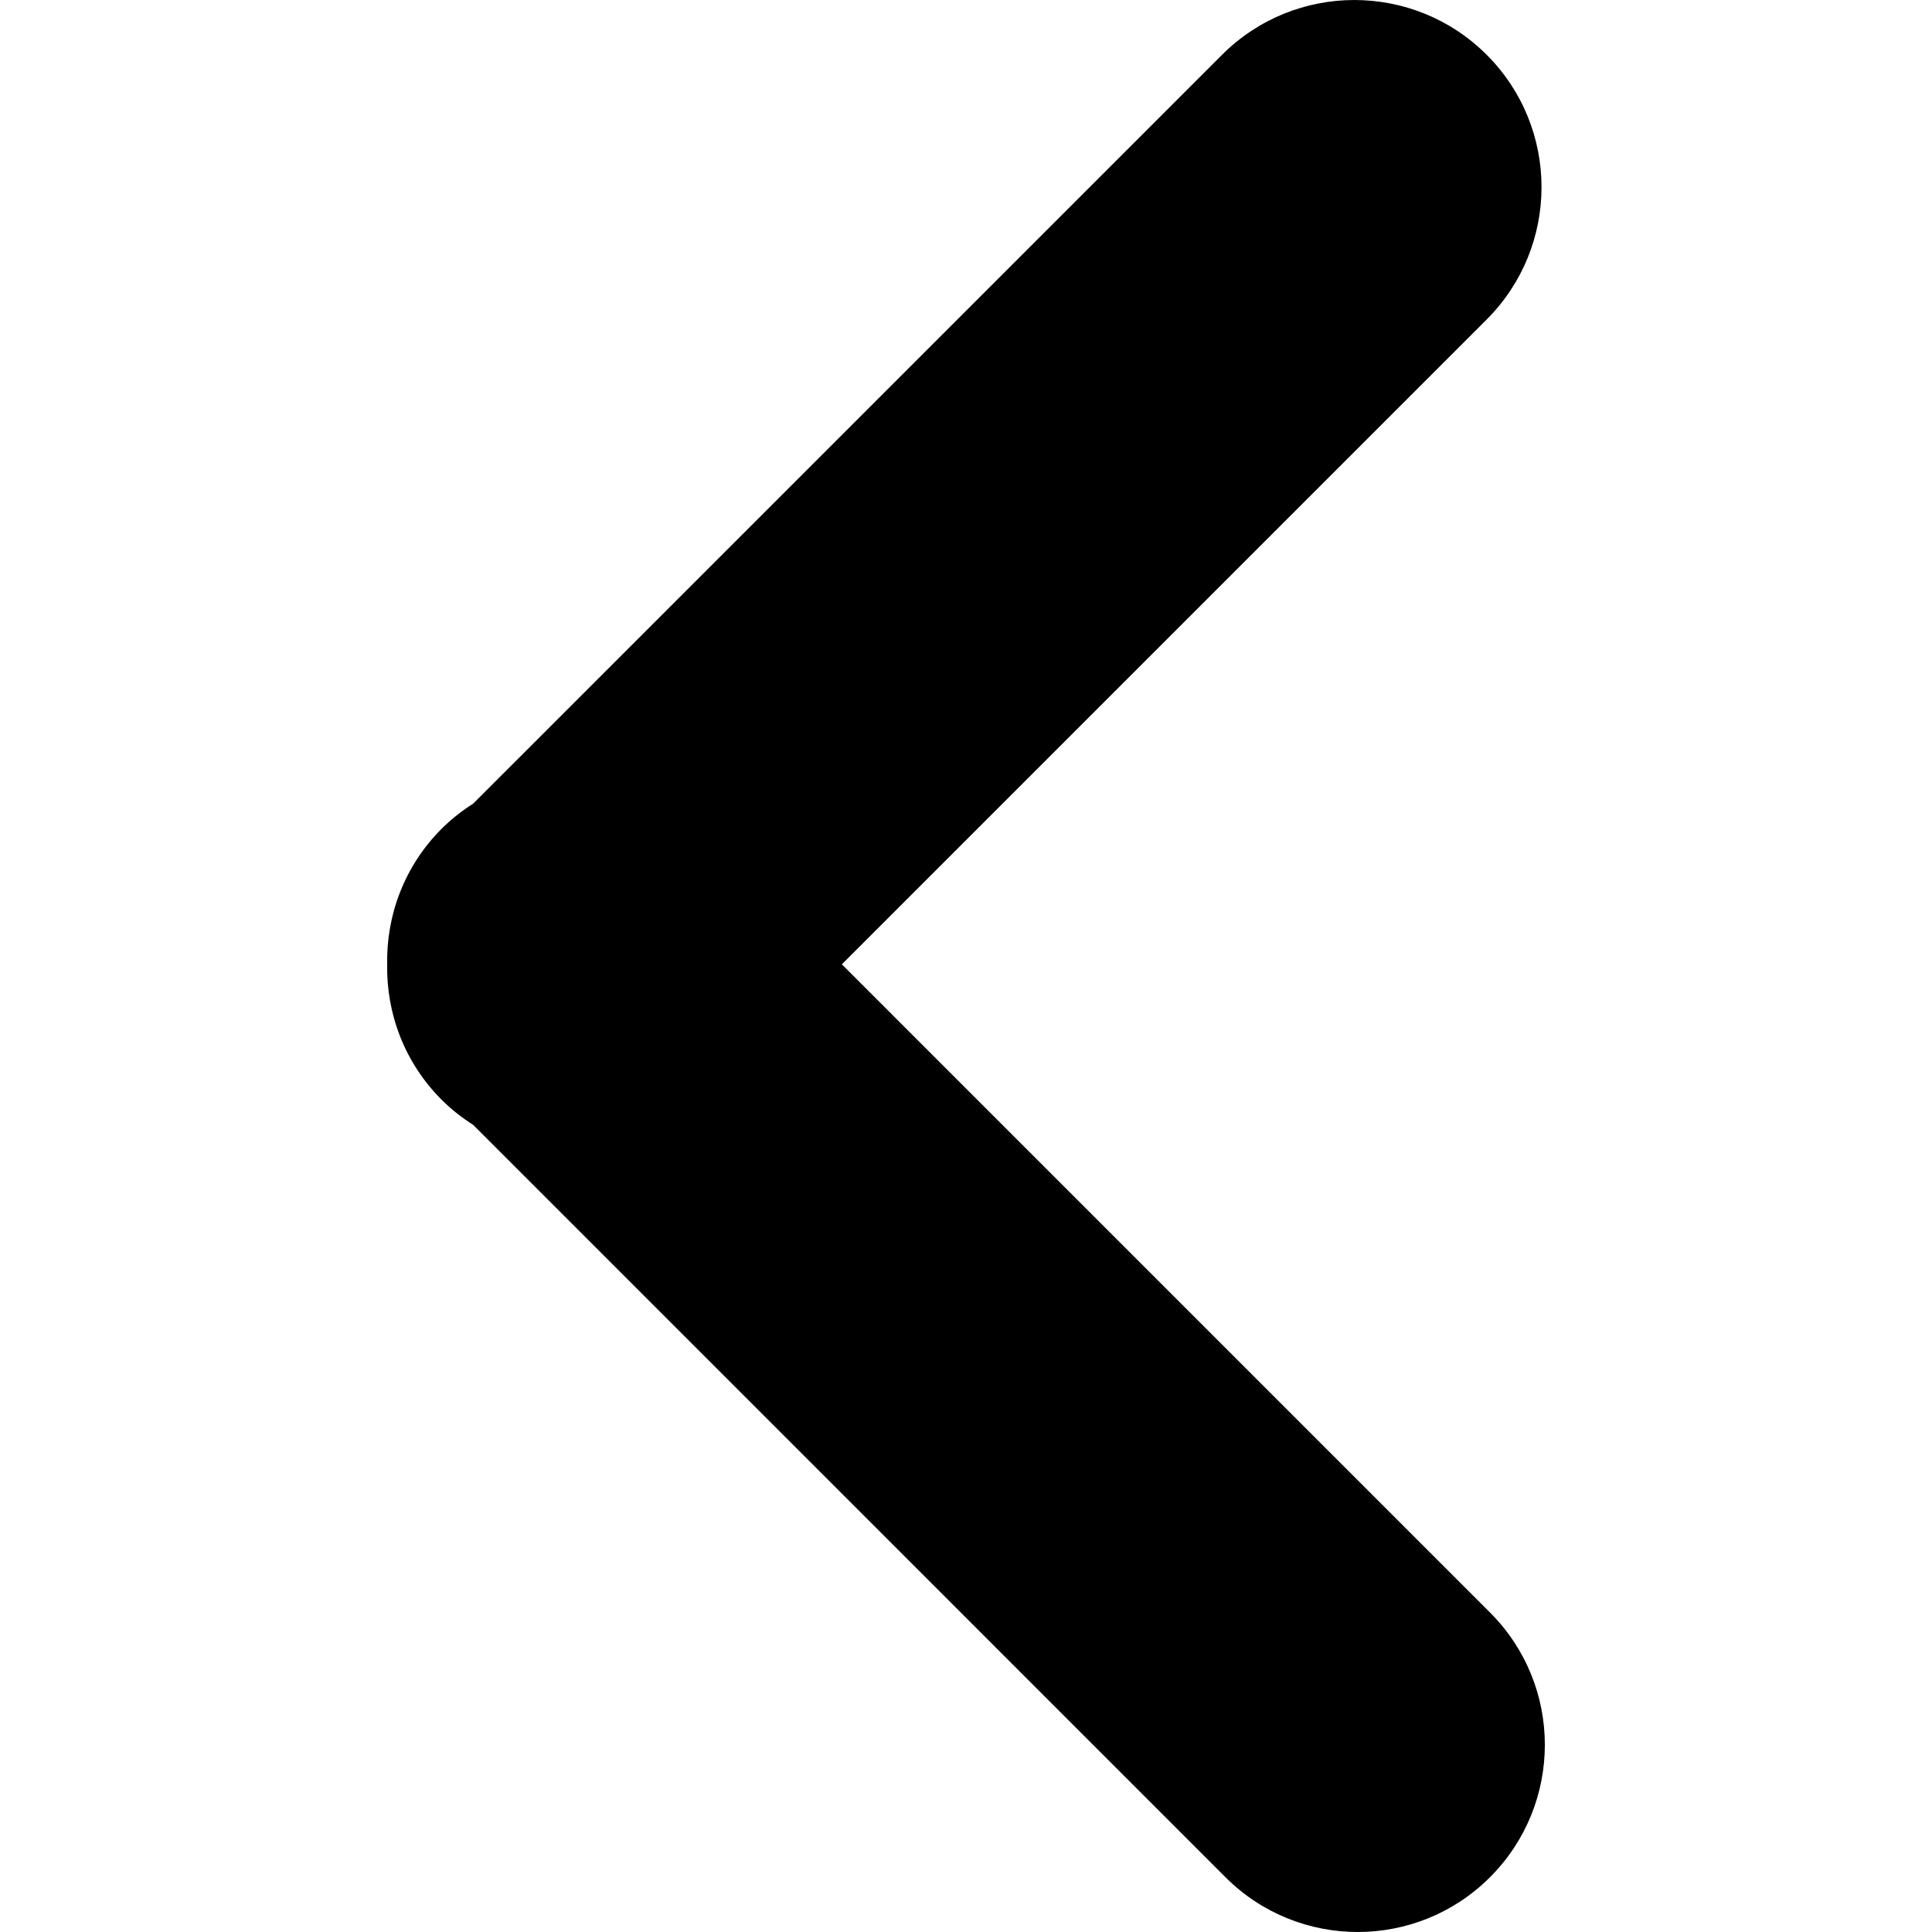
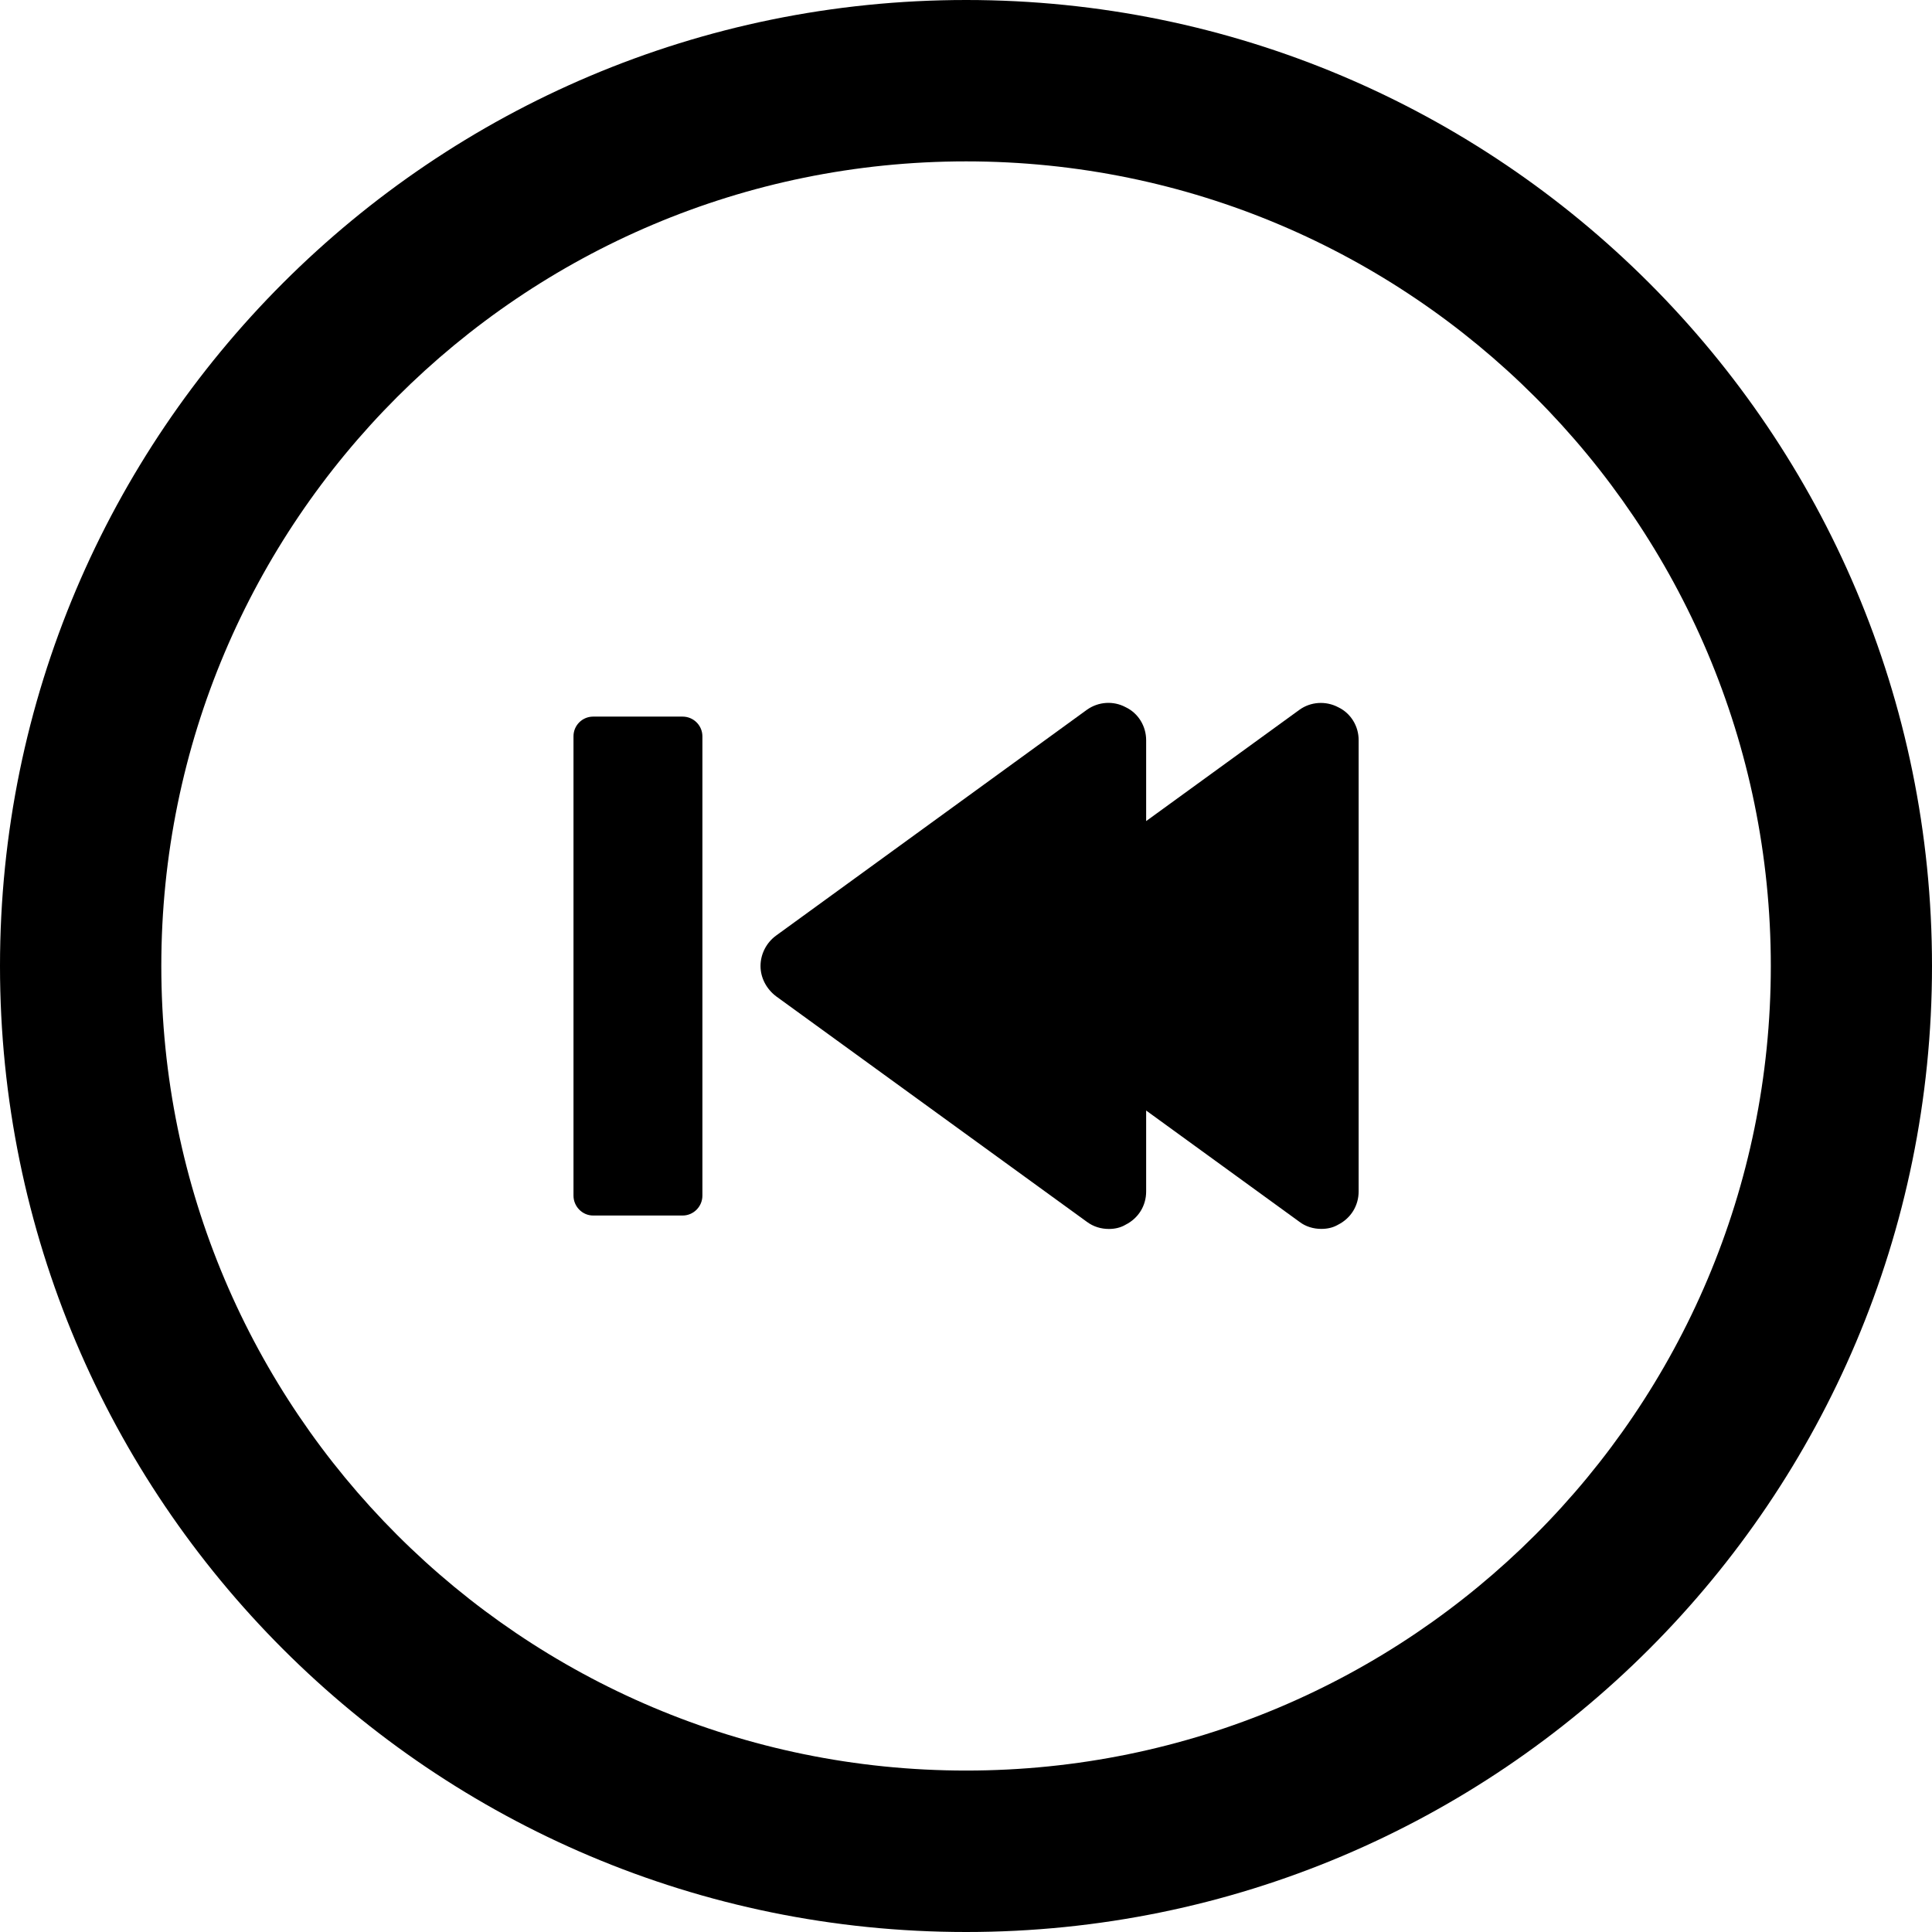
- <svg xmlns="http://www.w3.org/2000/svg" version="1.1" id="Capa_1" x="0px" y="0px" viewBox="0 0 55.753 55.753" style="enable-background:new 0 0 55.753 55.753;" xml:space="preserve">
+ <svg xmlns="http://www.w3.org/2000/svg" version="1.1" id="Capa_1" x="0px" y="0px" viewBox="0 0 30.05 30.05" style="enable-background:new 0 0 30.05 30.05;" xml:space="preserve">
  <g>
-     <path d="M12.745,23.915c0.283-0.282,0.59-0.52,0.913-0.727L35.266,1.581c2.108-2.107,5.528-2.108,7.637,0.001   c2.109,2.108,2.109,5.527,0,7.637L24.294,27.828l18.705,18.706c2.109,2.108,2.109,5.526,0,7.637   c-1.055,1.056-2.438,1.582-3.818,1.582s-2.764-0.526-3.818-1.582L13.658,32.464c-0.323-0.207-0.632-0.445-0.913-0.727   c-1.078-1.078-1.598-2.498-1.572-3.911C11.147,26.413,11.667,24.994,12.745,23.915z" />
+     <path d="M20.814,11c-0.193-0.102-0.43-0.086-0.604,0.041l-2.383,1.73v-1.258c0-0.217-0.121-0.42-0.32-0.514   c-0.191-0.102-0.424-0.086-0.602,0.041l-4.834,3.512c-0.15,0.109-0.242,0.287-0.242,0.473c0,0.184,0.092,0.357,0.242,0.471   l4.834,3.508c0.102,0.076,0.221,0.111,0.342,0.111c0.088,0,0.18-0.018,0.26-0.066c0.199-0.1,0.32-0.295,0.32-0.516v-1.26   l2.383,1.73c0.098,0.076,0.221,0.111,0.34,0.111c0.094,0,0.182-0.018,0.264-0.066c0.197-0.1,0.318-0.295,0.318-0.516v-7.02   C21.133,11.297,21.012,11.094,20.814,11z" />
+     <path d="M15.027,0C6.729,0,0,6.729,0,15.025C0,23.326,6.729,30.05,15.027,30.05S30.05,23.325,30.05,15.025   C30.051,6.729,23.326,0,15.027,0z M15.027,27.539c-6.912,0-12.518-5.604-12.518-12.514S8.115,2.51,15.027,2.51   c6.914,0,12.516,5.605,12.516,12.516S21.941,27.539,15.027,27.539z" />
+     <path d="M10.617,11.146H9.225c-0.168,0-0.305,0.137-0.305,0.305v7.146c0,0.168,0.137,0.309,0.305,0.309h1.393   c0.17,0,0.307-0.141,0.307-0.309v-7.146C10.924,11.283,10.787,11.146,10.617,11.146z" />
+     <g>
+ 	</g>
+     <g>
+ 	</g>
+     <g>
+ 	</g>
+     <g>
+ 	</g>
+     <g>
+ 	</g>
+     <g>
+ 	</g>
+     <g>
+ 	</g>
+     <g>
+ 	</g>
+     <g>
+ 	</g>
+     <g>
+ 	</g>
+     <g>
+ 	</g>
+     <g>
+ 	</g>
+     <g>
+ 	</g>
+     <g>
+ 	</g>
+     <g>
+ 	</g>
  </g>
  <g>
</g>
  <g>
</g>
  <g>
</g>
  <g>
</g>
  <g>
</g>
  <g>
</g>
  <g>
</g>
  <g>
</g>
  <g>
</g>
  <g>
</g>
  <g>
</g>
  <g>
</g>
  <g>
</g>
  <g>
</g>
  <g>
</g>
</svg>
